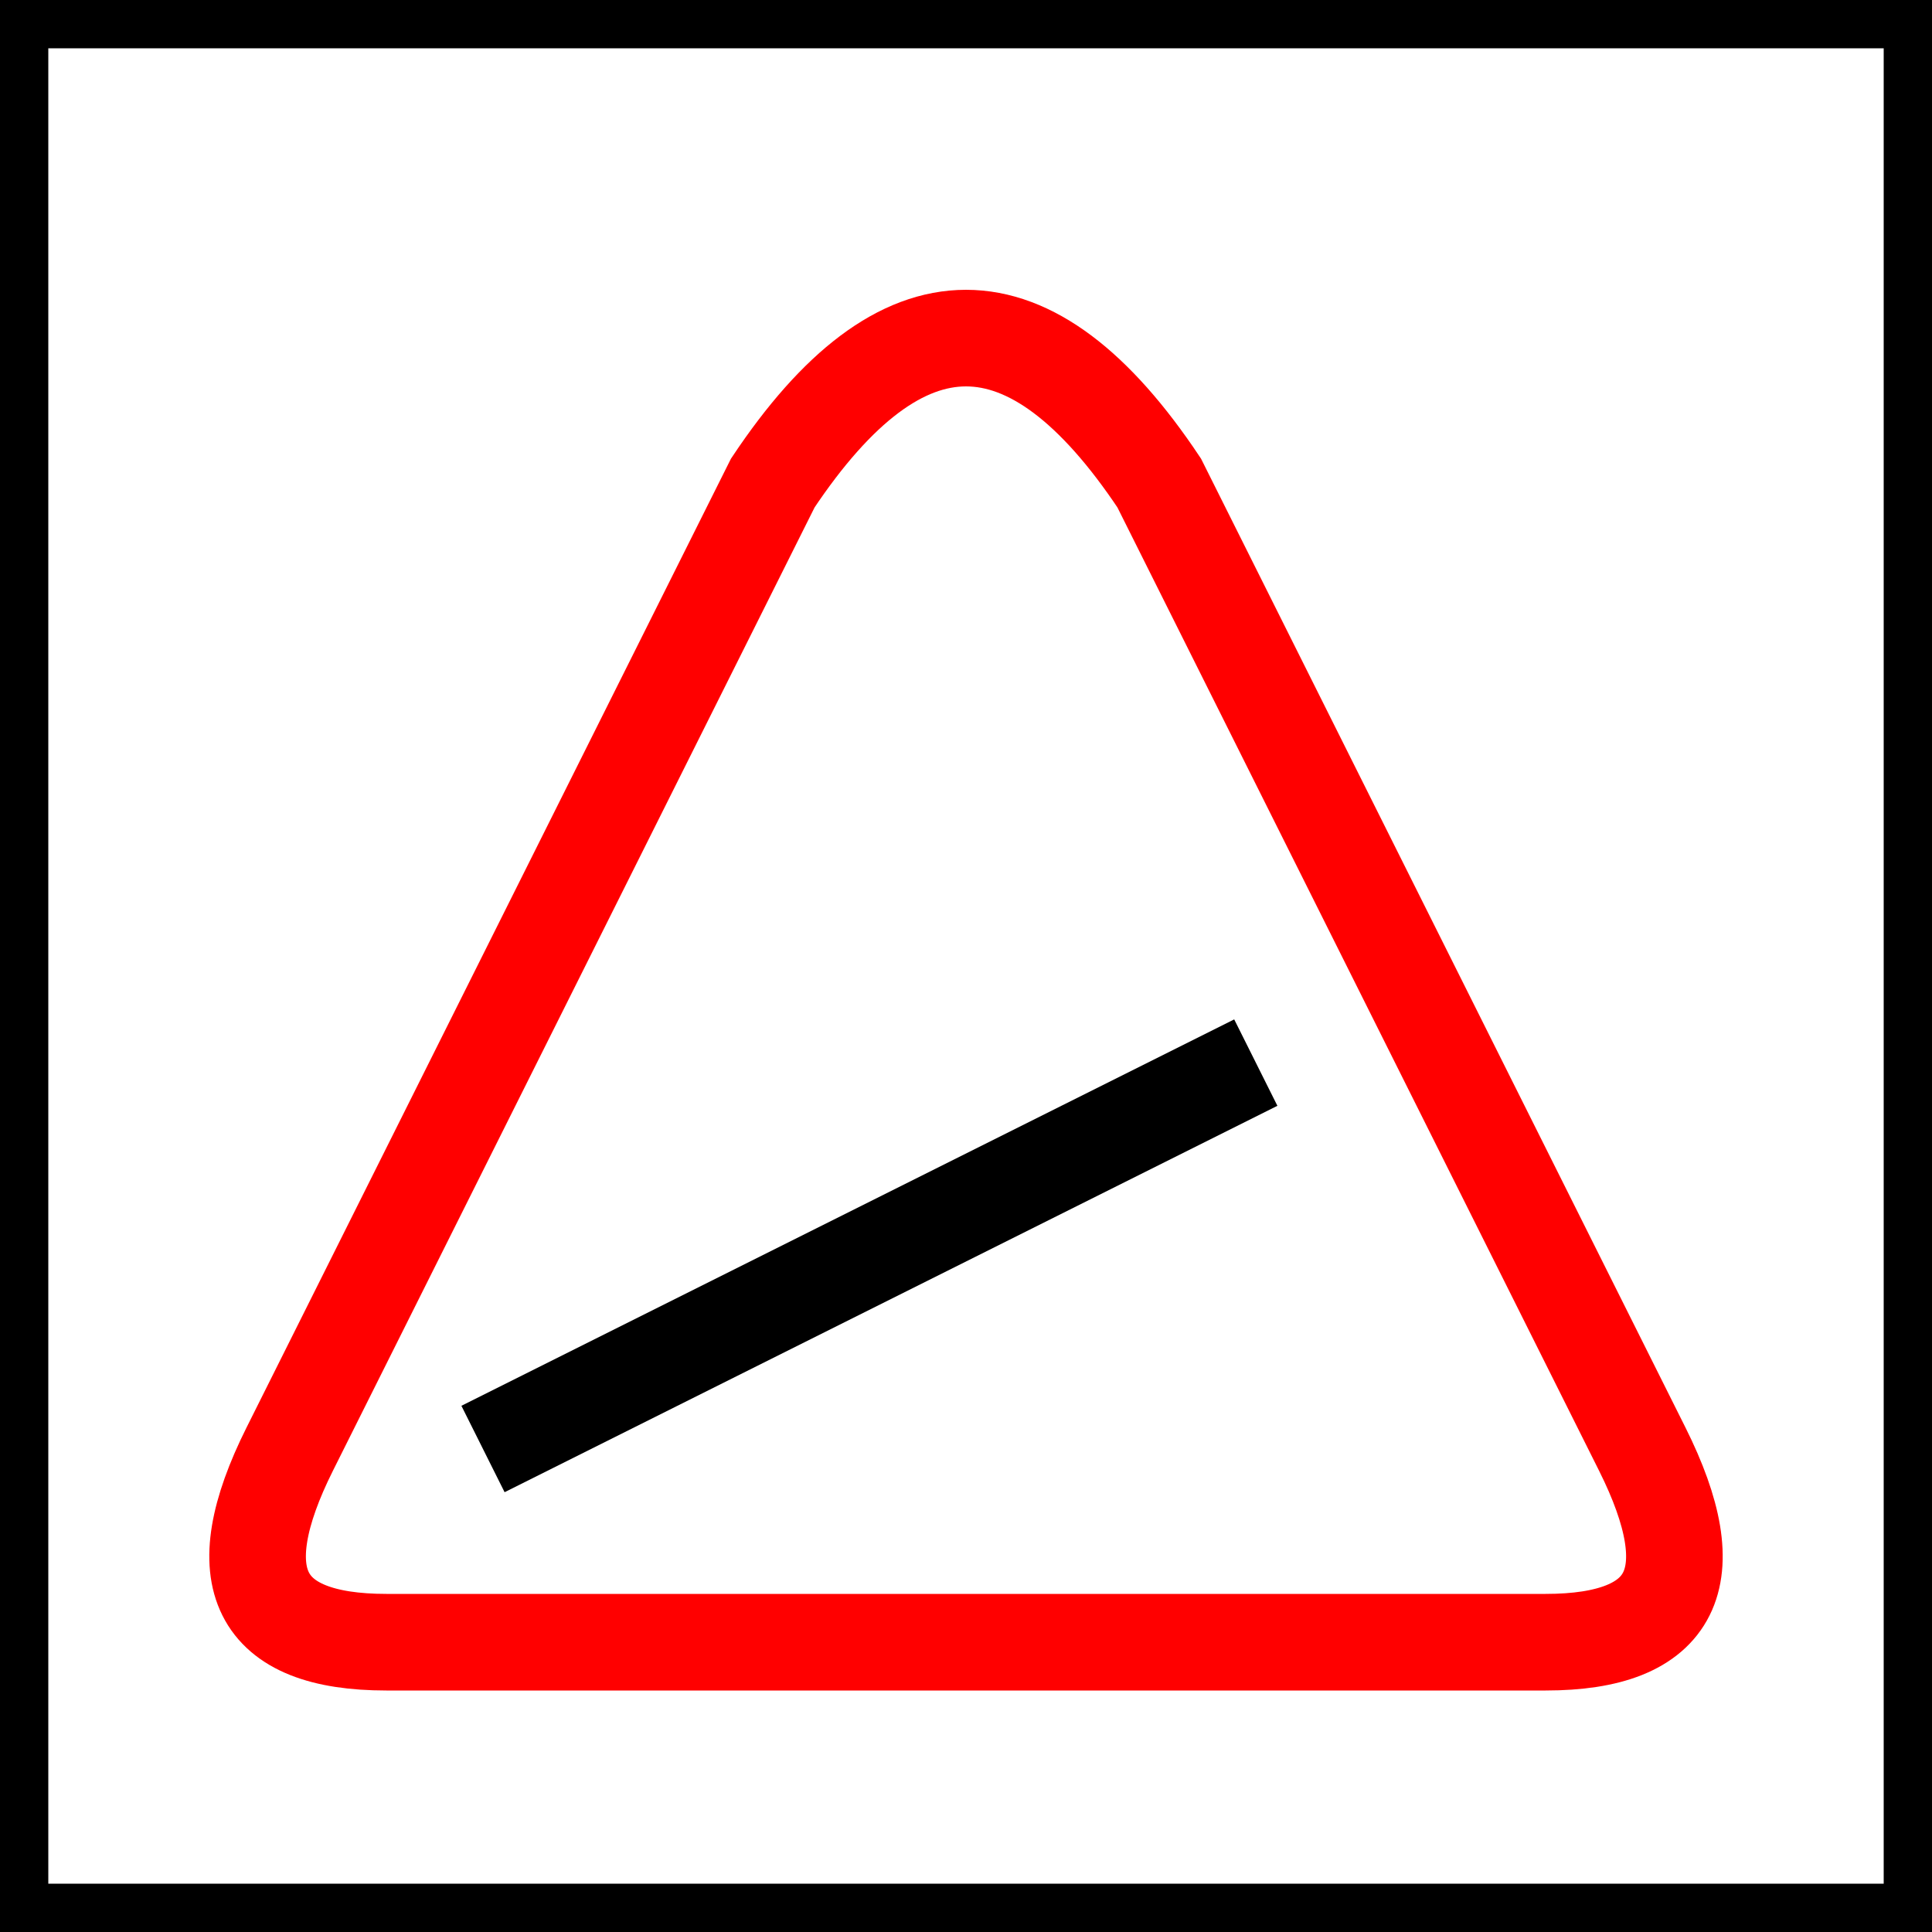
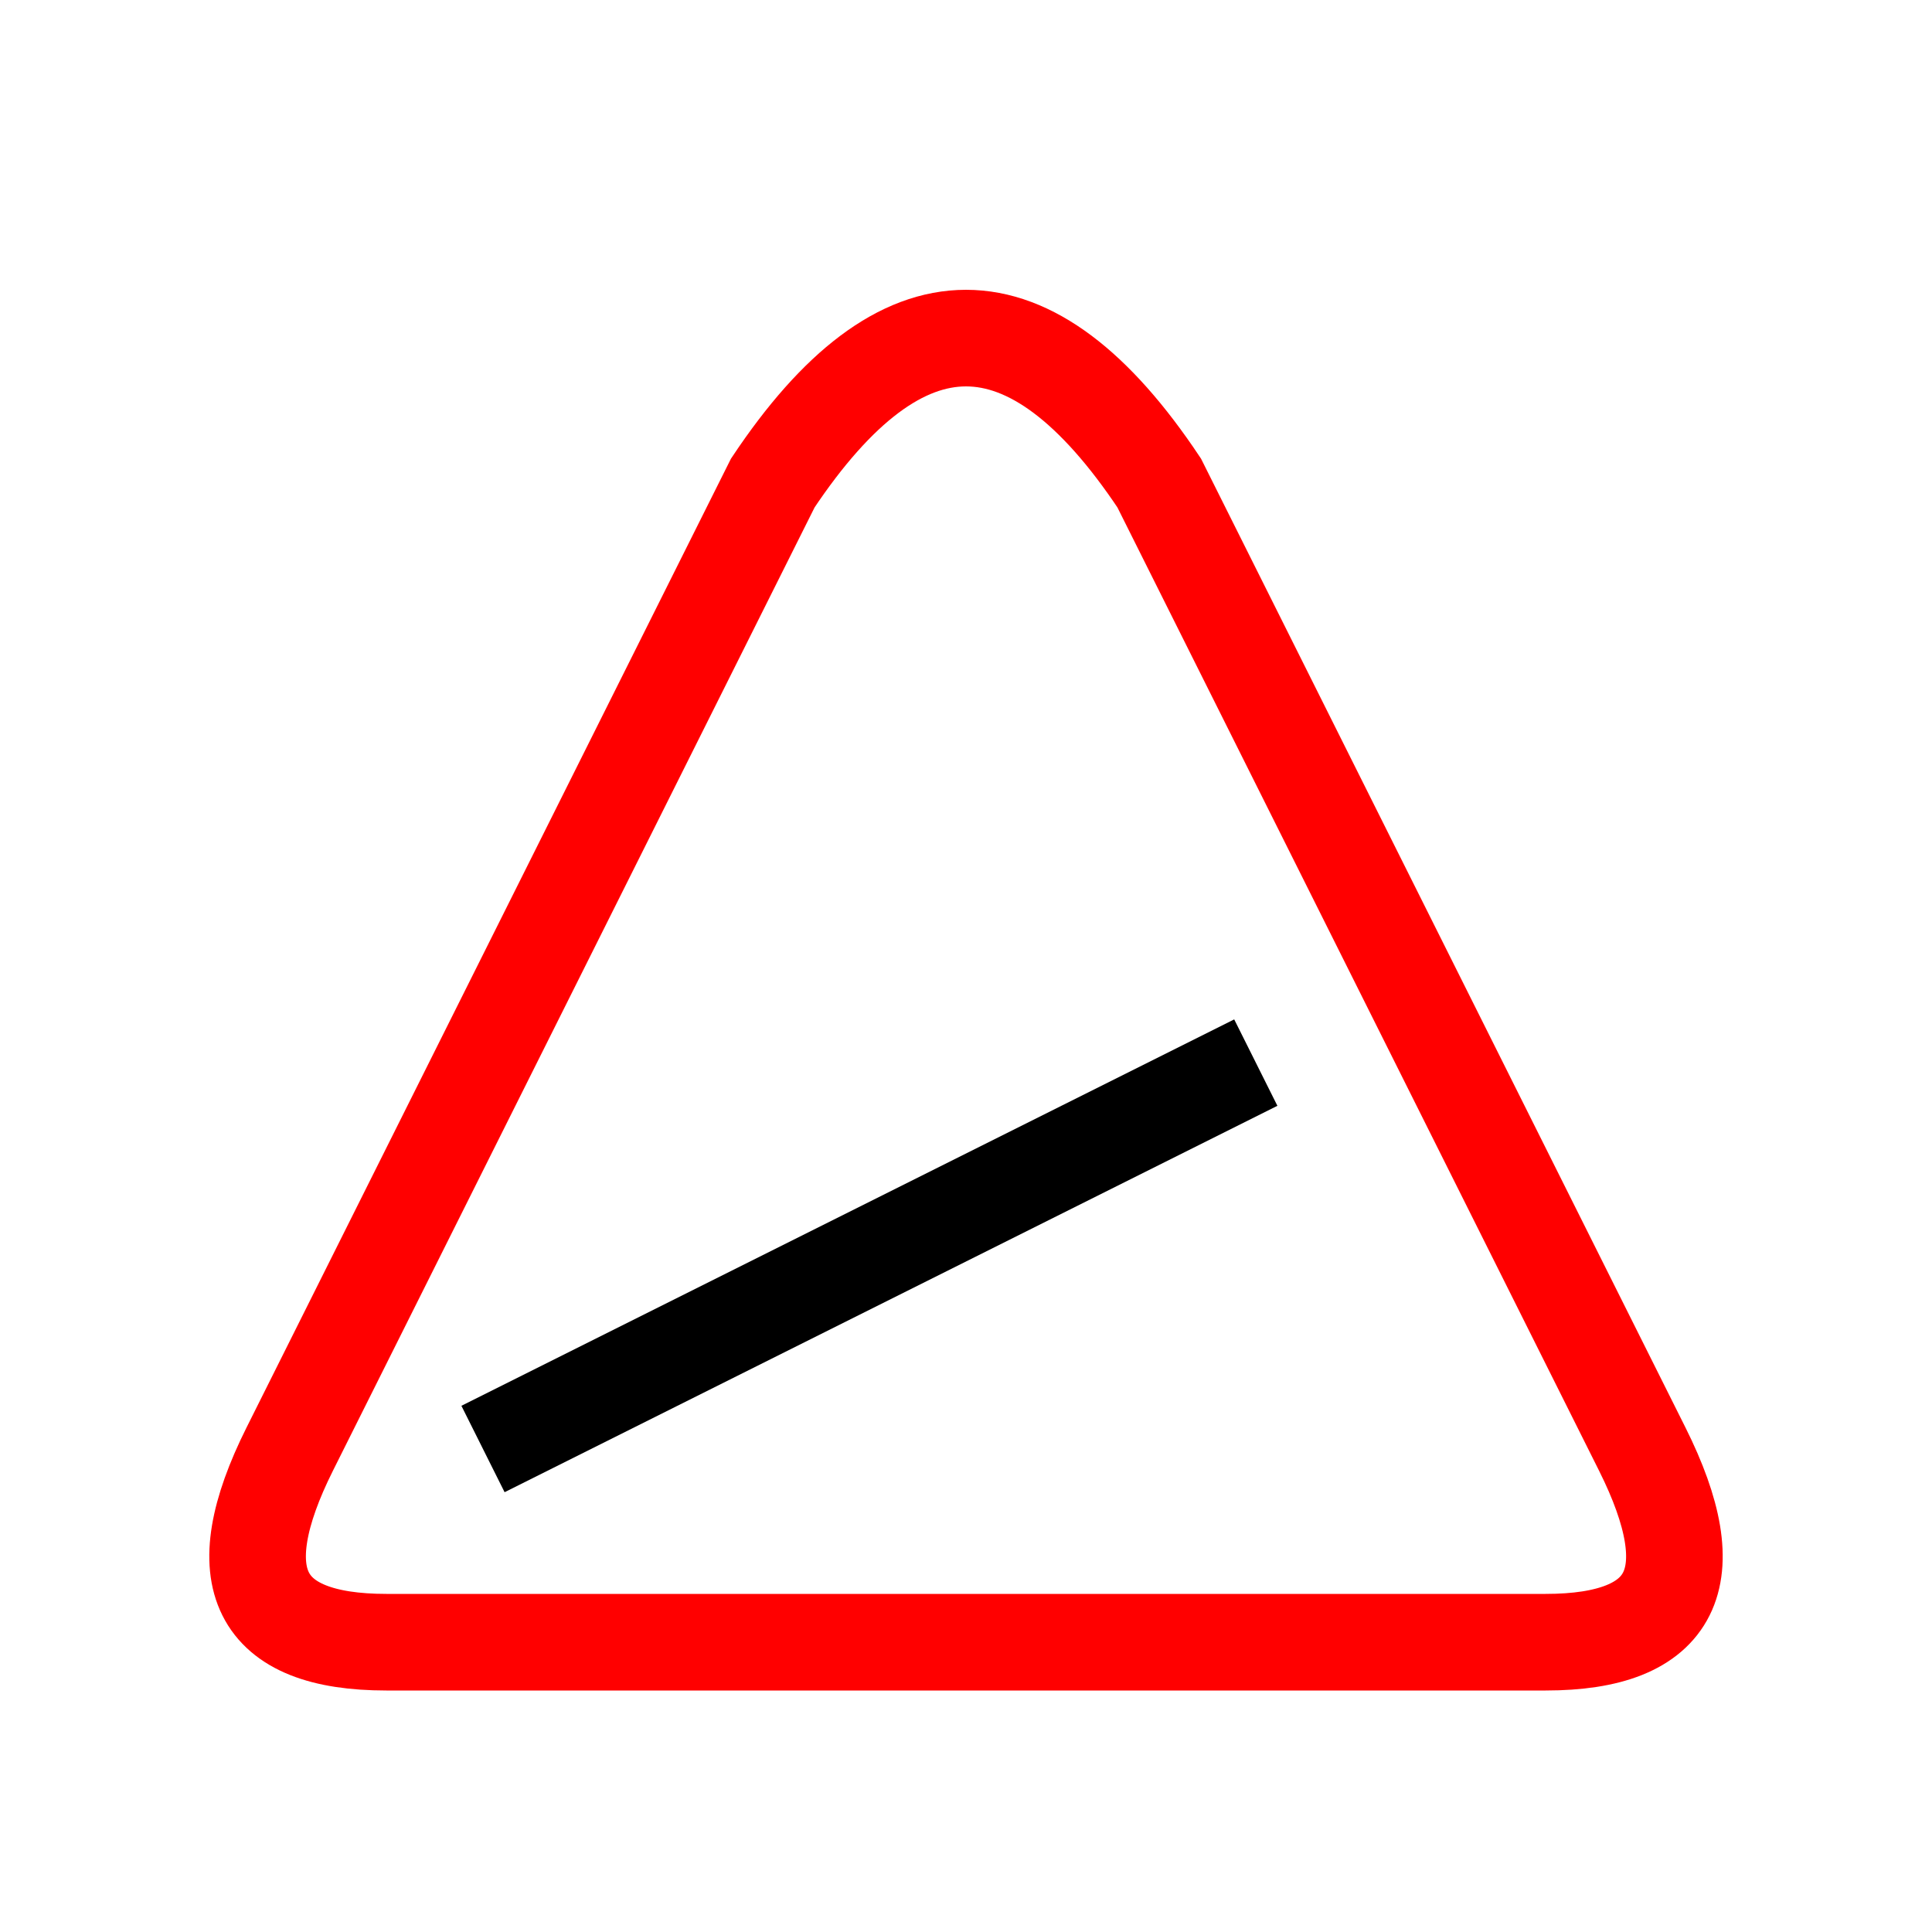
<svg xmlns="http://www.w3.org/2000/svg" viewBox="0 0 20 20">
-   <rect stroke="black" stroke-width="1" fill="white" x="0" y="0" width="20" height="20" />
+   <rect fill="white" x="0" y="0" width="20" height="20" />
  <g fill="rgb(255,255,255)" stroke="red" stroke-width="1">
    <path d="M 10,17 L 4,17 Q 2,17 3,15 L 8,5 Q 10,2 12,5 L 17,15 Q 18,17 16,17 L 10,17 Z" />
    <path stroke="black" d="M 5,15 L 13,11 Z" />
  </g>
</svg>
